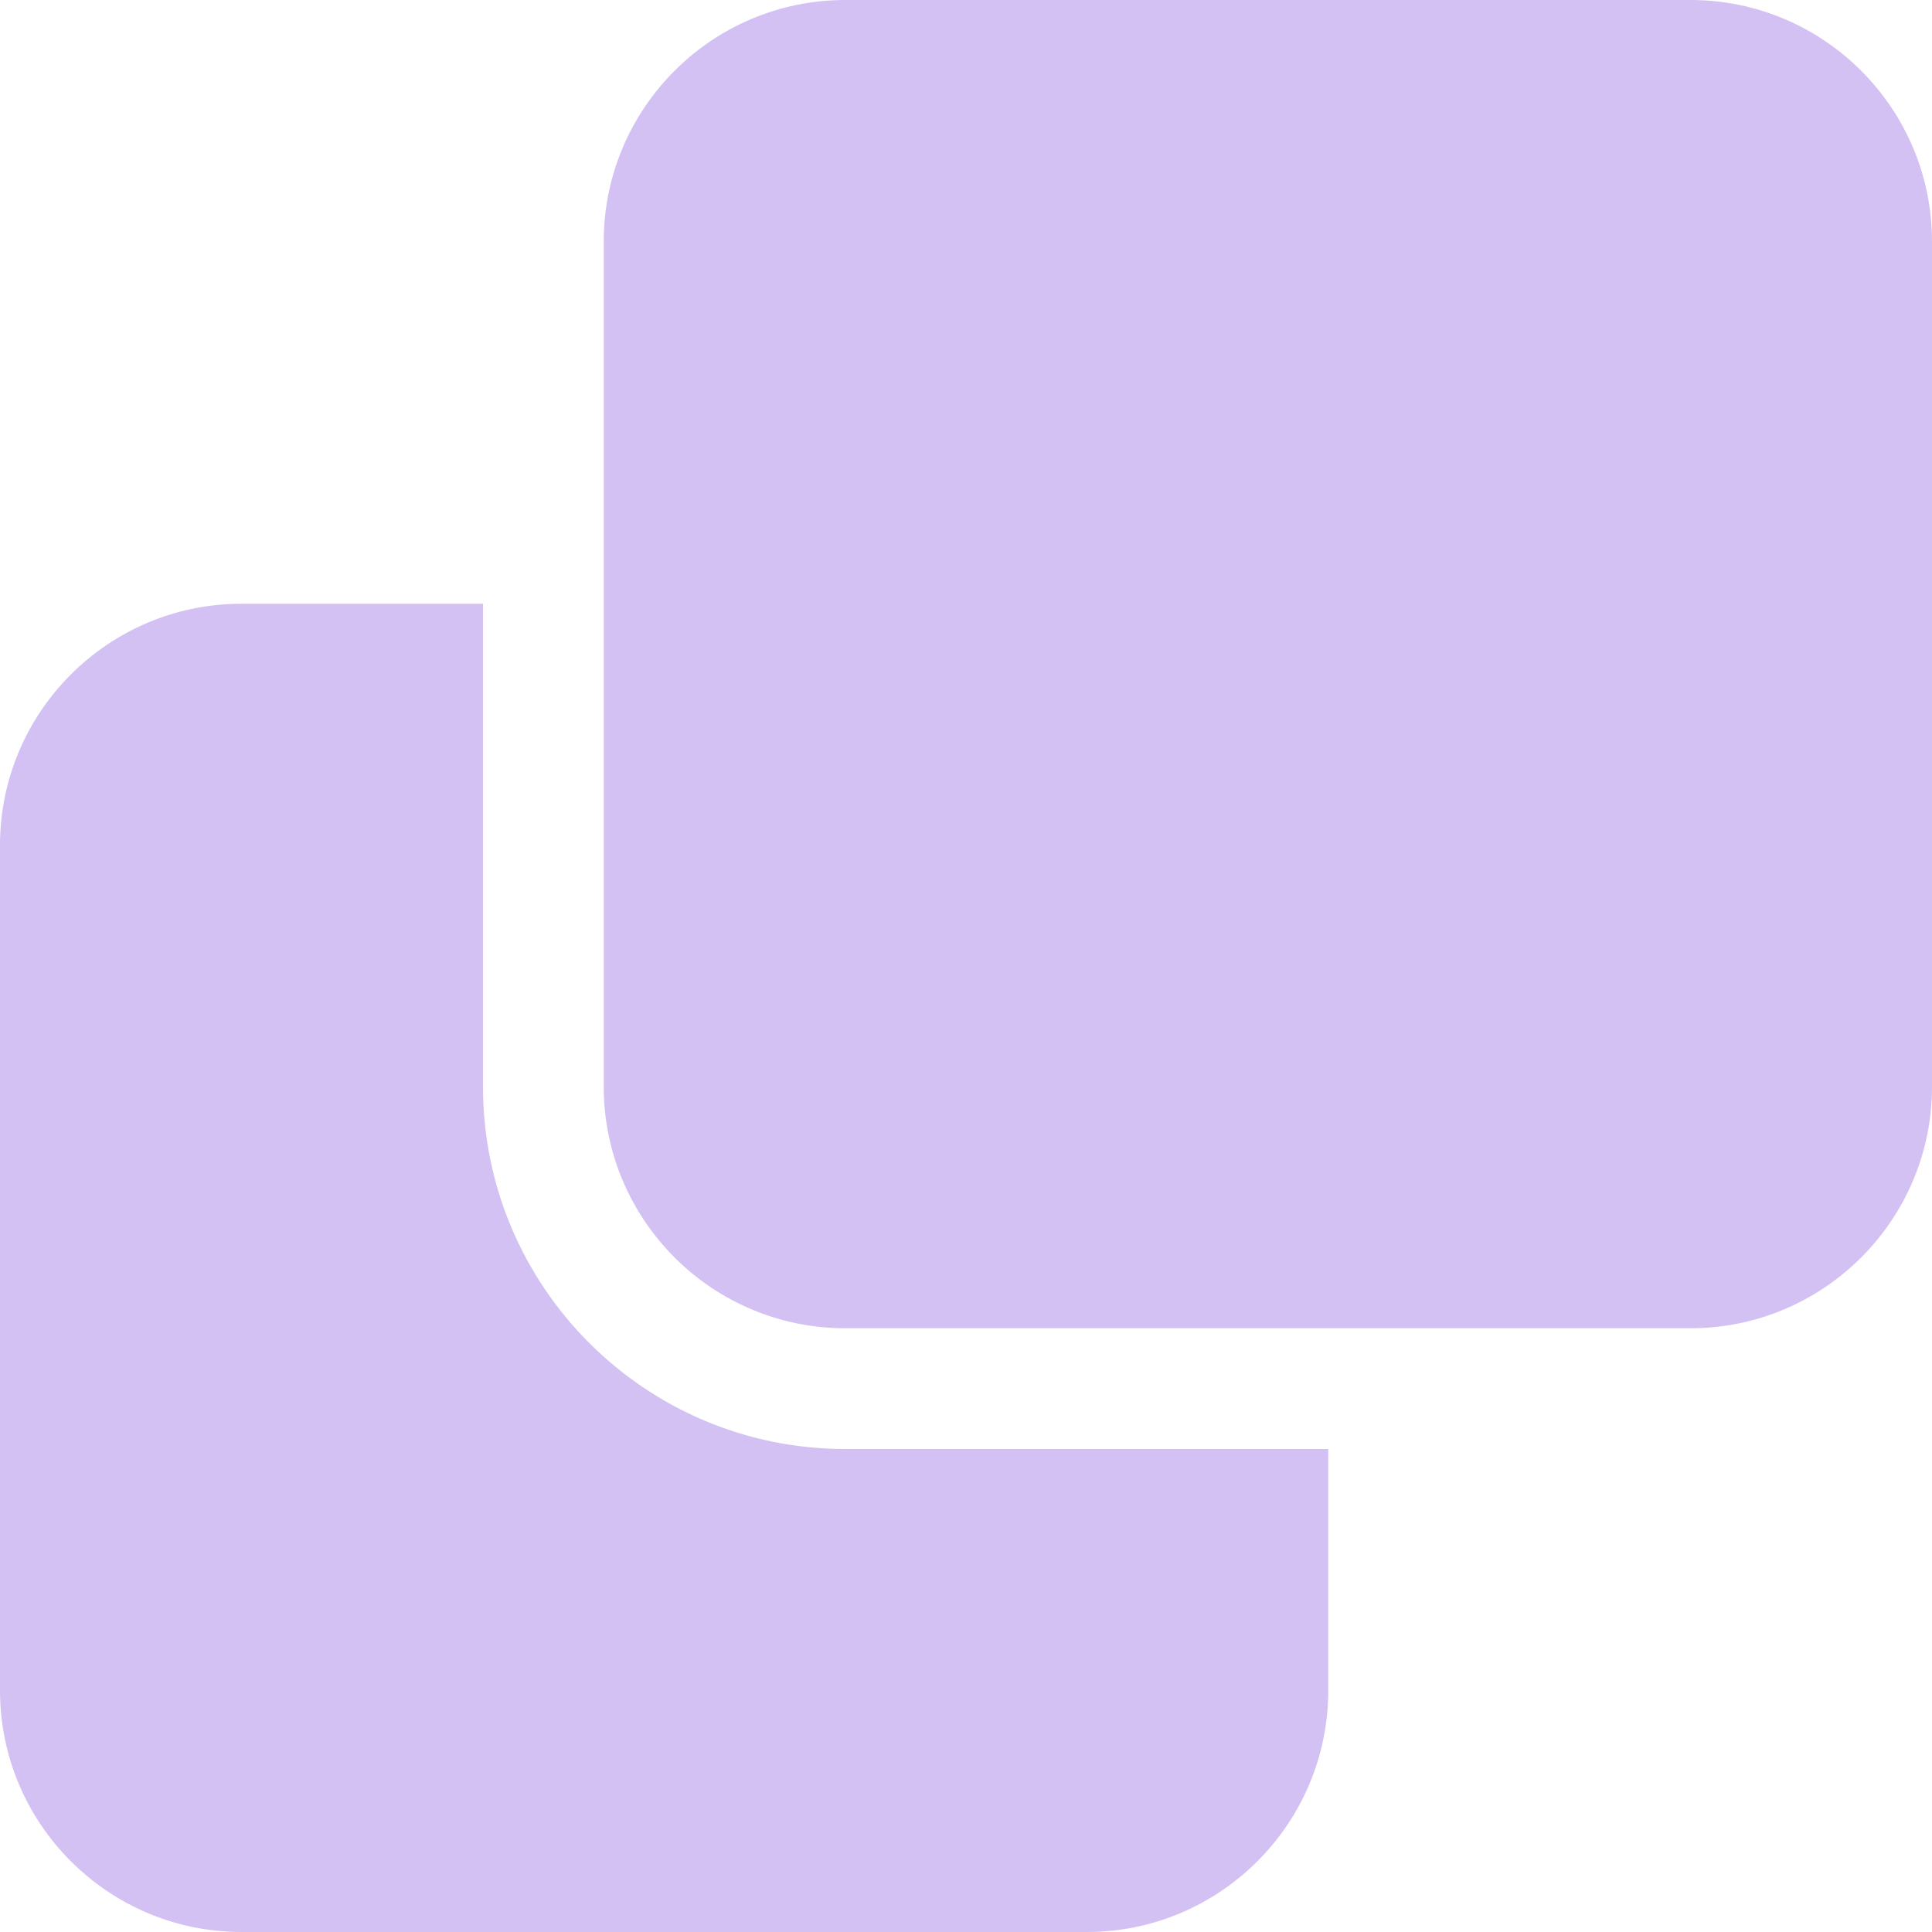
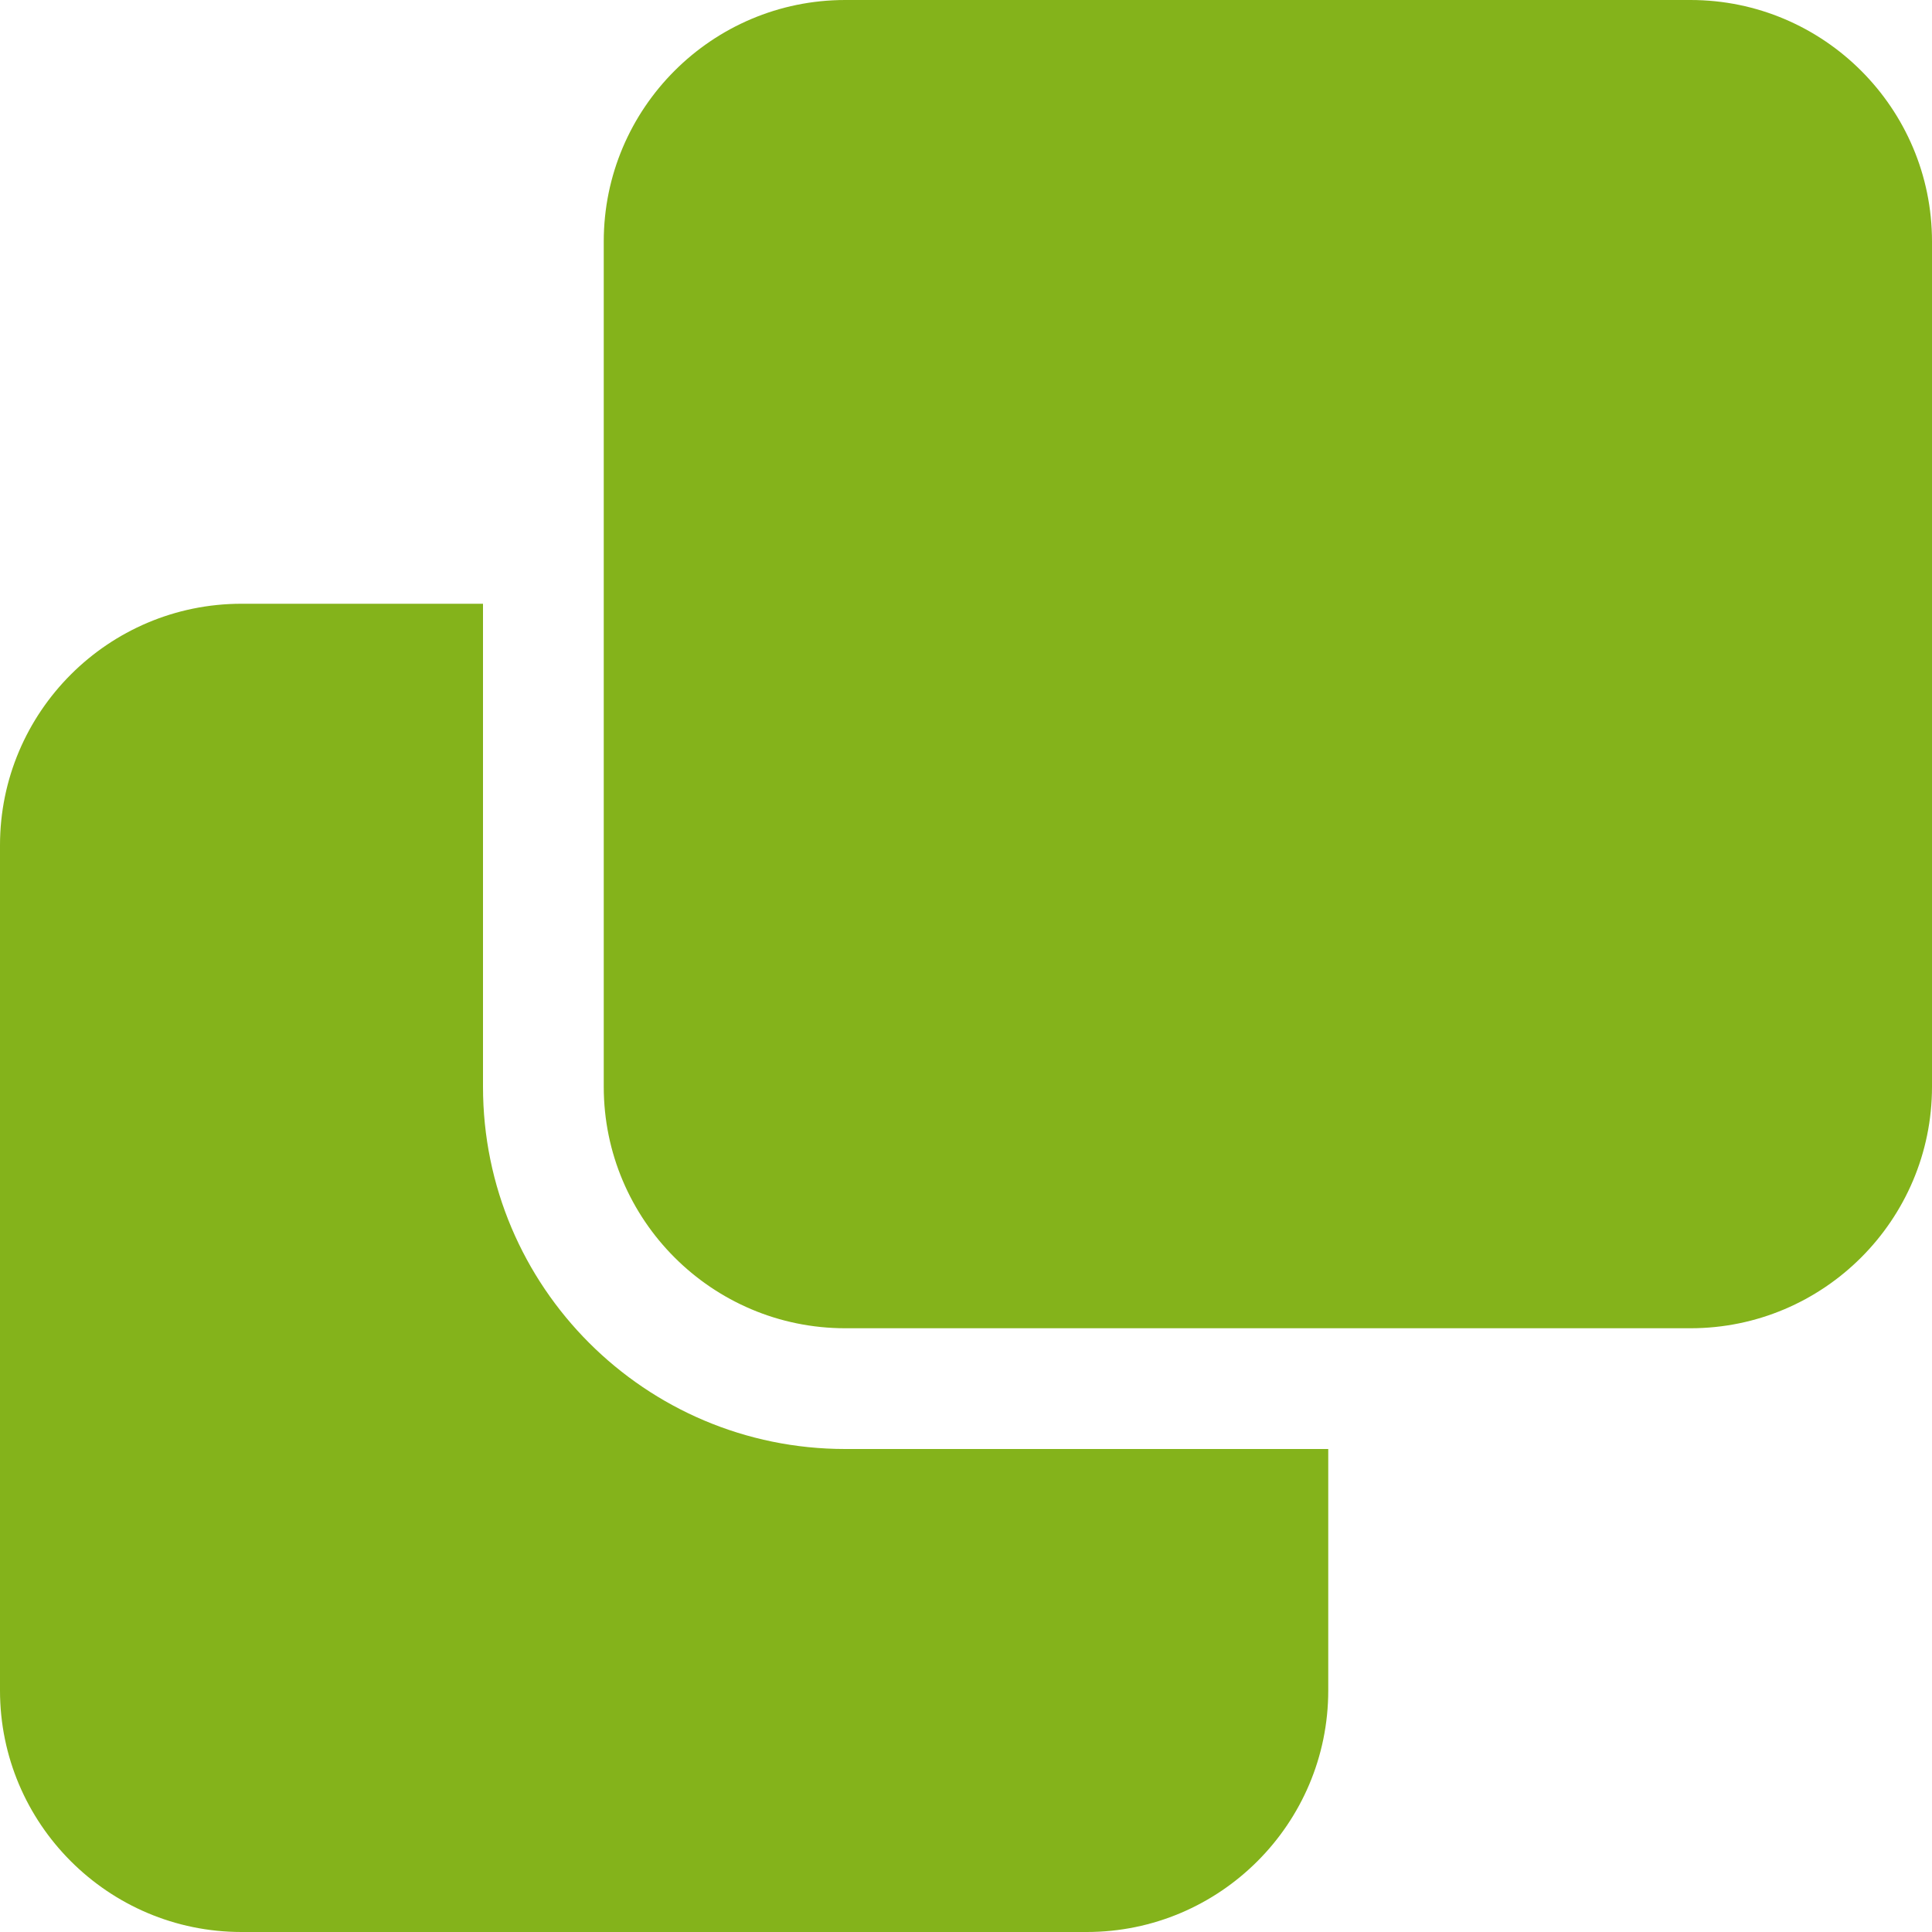
<svg xmlns="http://www.w3.org/2000/svg" viewBox="0 0 512 512">
-   <path d="M0 448c0 35.3 28.7 64 64 64H288c35.3 0 64-28.7 64-64V384H224c-53 0-96-43-96-96V160H64c-35.3 0-64 28.7-64 64V448zm224-96H448c35.3 0 64-28.7 64-64V64c0-35.3-28.7-64-64-64H224c-35.3 0-64 28.7-64 64V288c0 35.3 28.7 64 64 64z" fill="#d2c1f2" />
+   <path d="M0 448c0 35.3 28.7 64 64 64H288c35.3 0 64-28.7 64-64V384H224c-53 0-96-43-96-96V160H64c-35.3 0-64 28.7-64 64V448zm224-96H448c35.3 0 64-28.7 64-64V64c0-35.3-28.7-64-64-64H224c-35.3 0-64 28.7-64 64V288c0 35.3 28.7 64 64 64z" fill="#84B31B" />
</svg>
